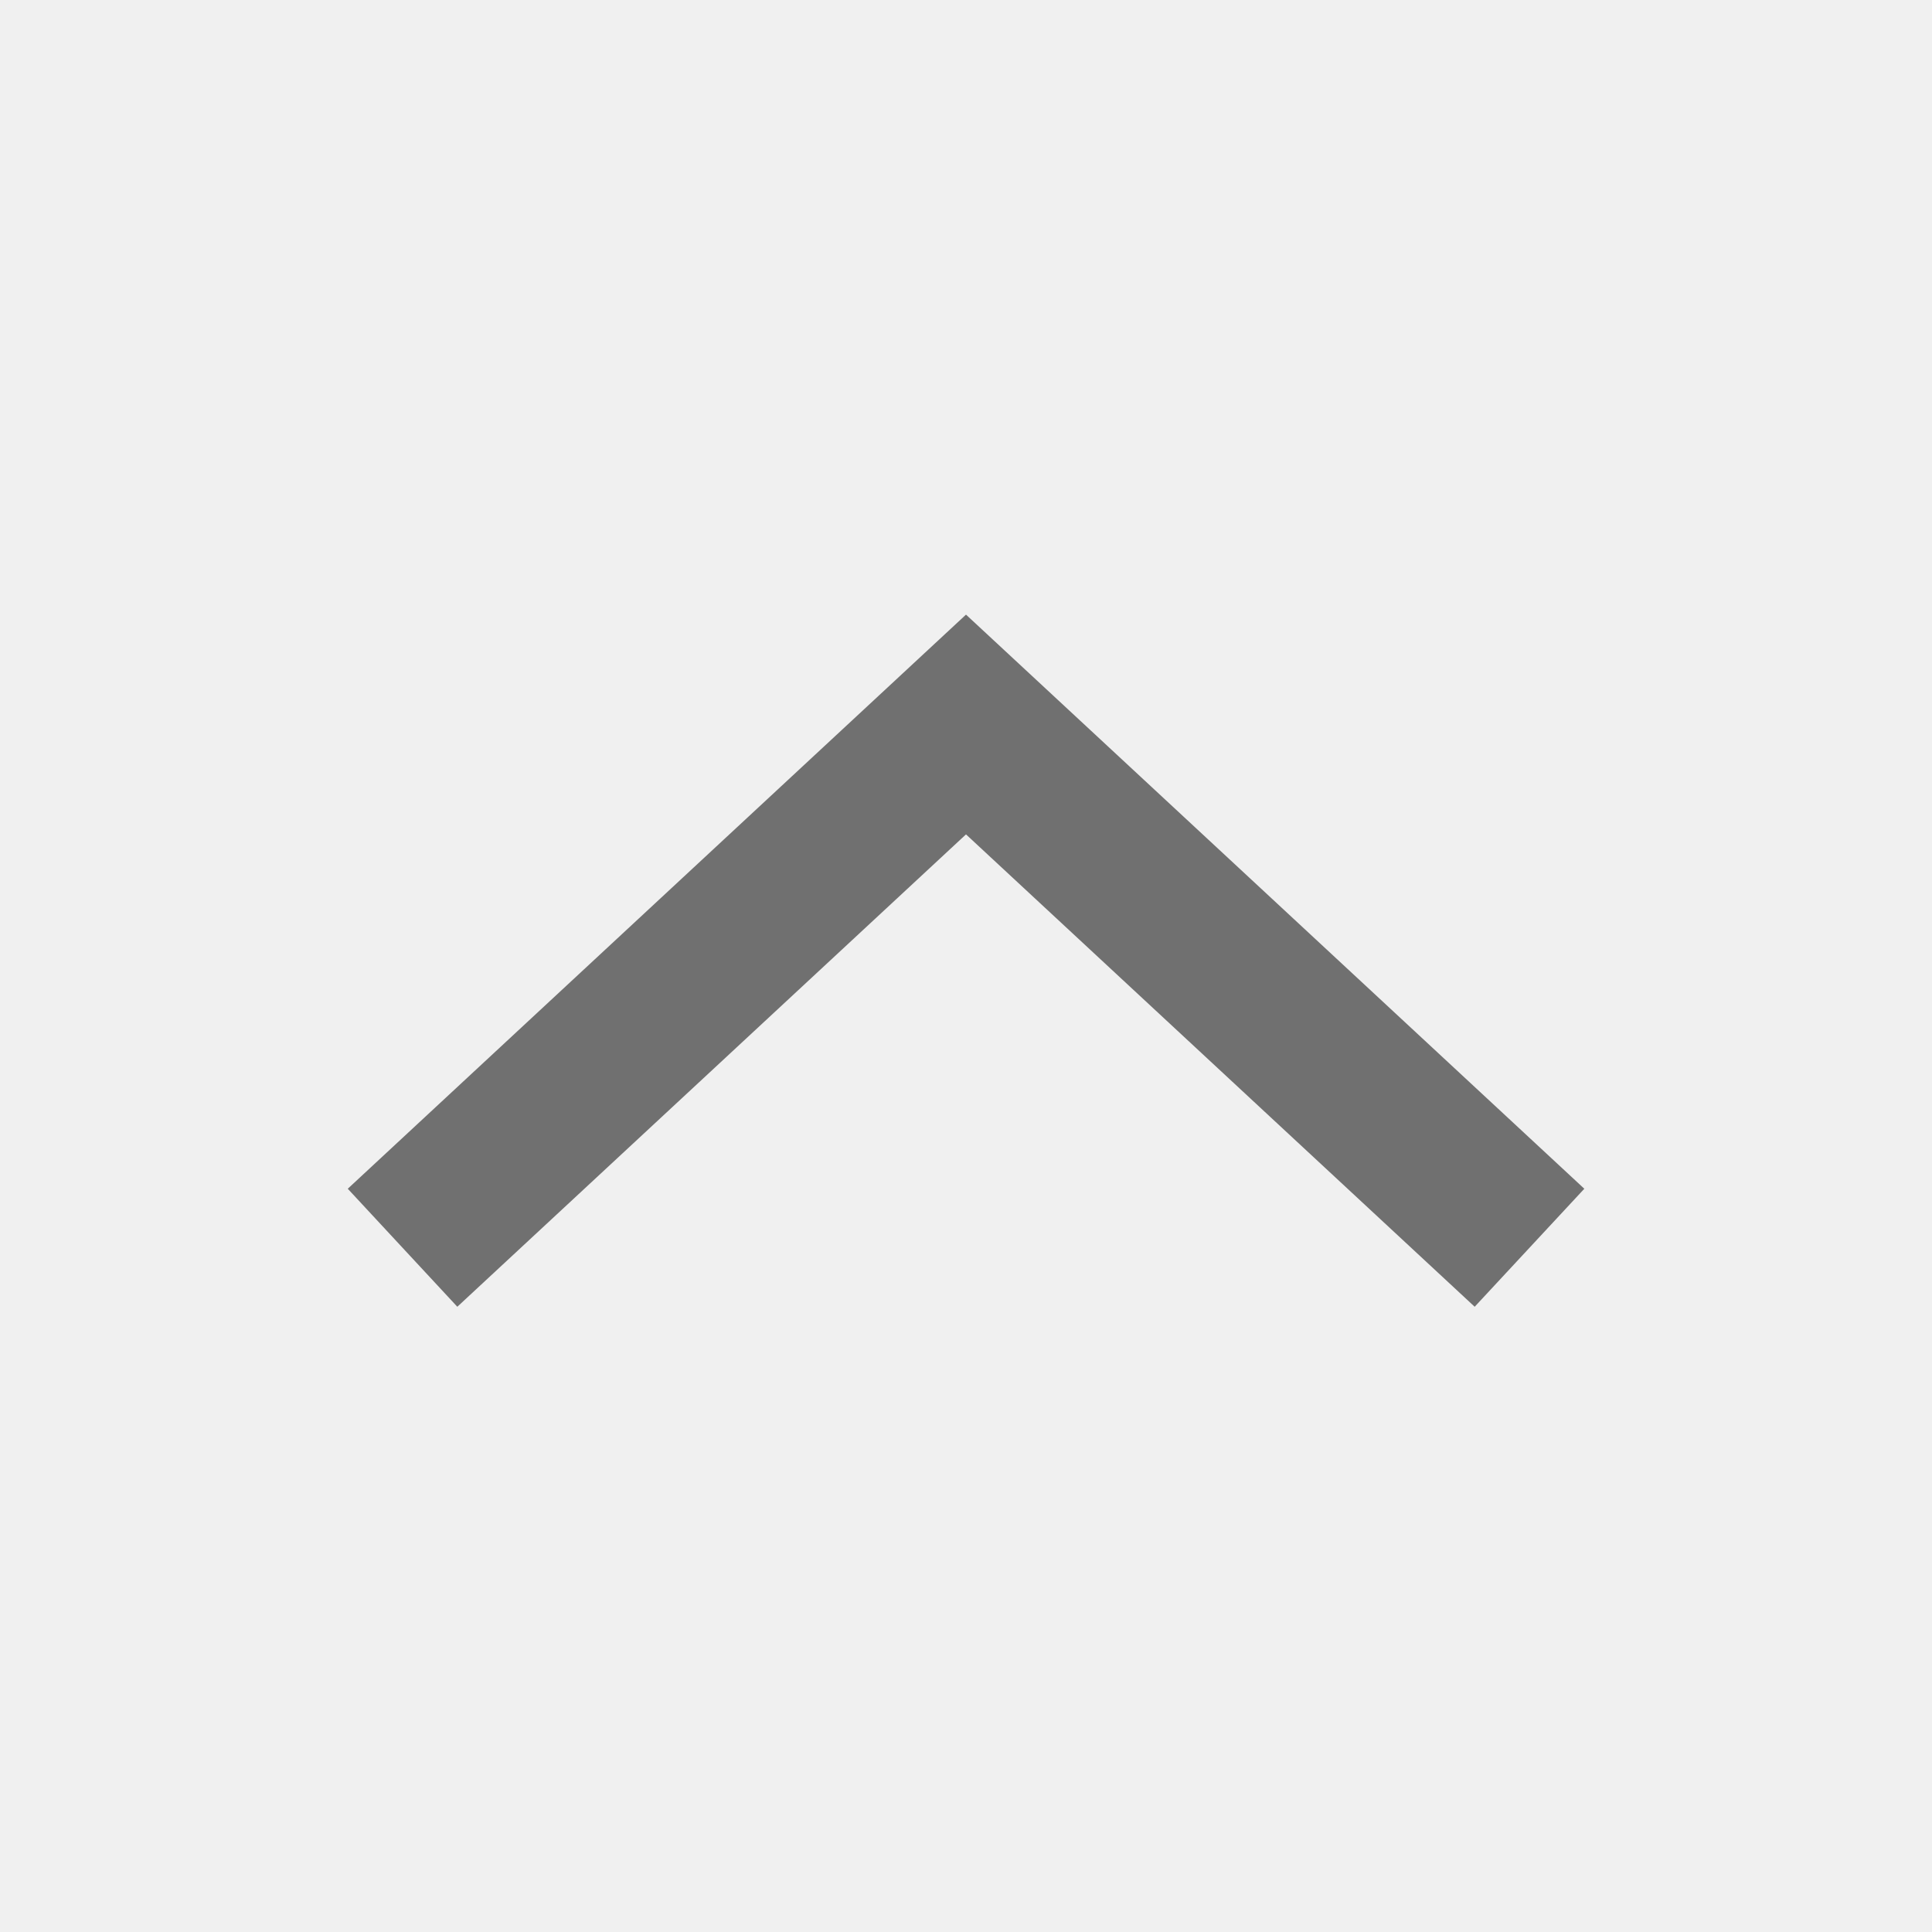
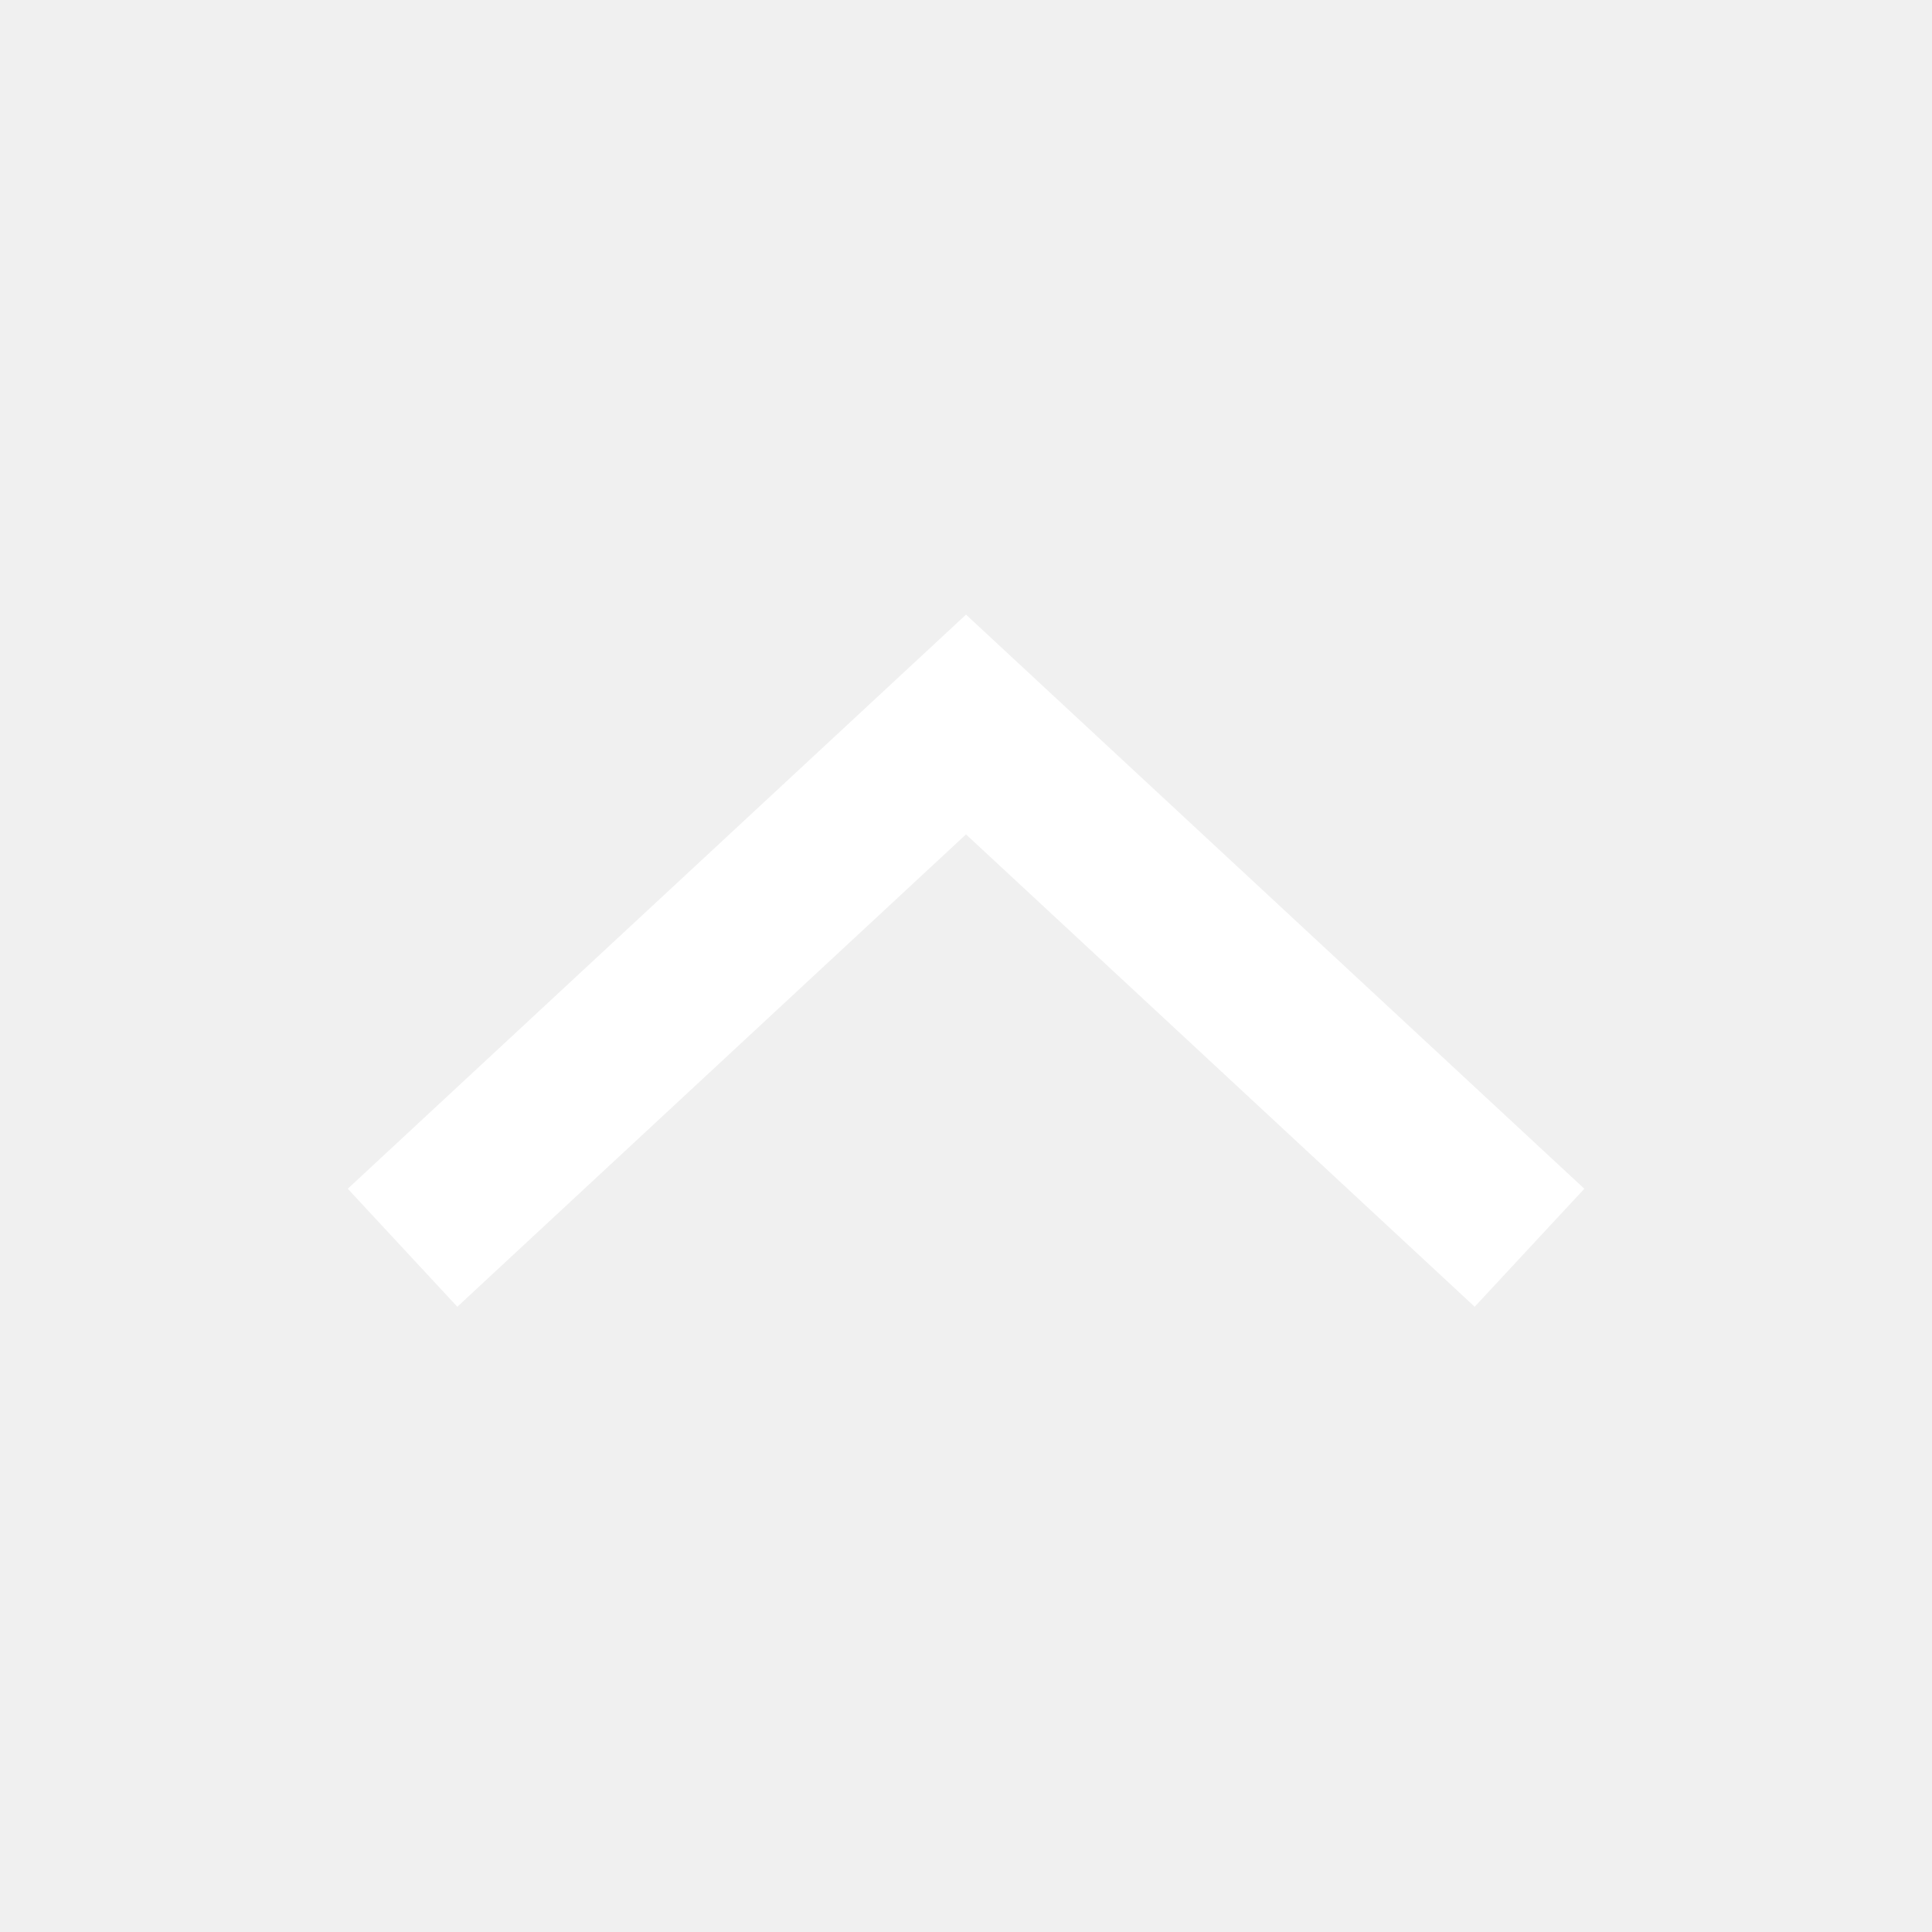
<svg xmlns="http://www.w3.org/2000/svg" width="24" height="24" viewBox="0 0 24 24">
  <defs>
    <style type="text/css">
-             .cls-1{fill:#707070}.cls-2{fill:none}
+             .cls-1{fill:#fff}.cls-2{fill:none}
        </style>
  </defs>
  <g id="ic_arrow_drop_up" transform="rotate(180 12 12)">
    <g id="Group_8822" data-name="Group 8822">
      <path id="Path_18879" d="M12 16.365L4.319 9.233l1.362-1.466L12 13.635l6.319-5.868 1.361 1.466z" class="cls-1" data-name="Path 18879" />
    </g>
    <path id="Rectangle_4407" d="M0 0h24v24H0z" class="cls-2" data-name="Rectangle 4407" />
  </g>
</svg>
